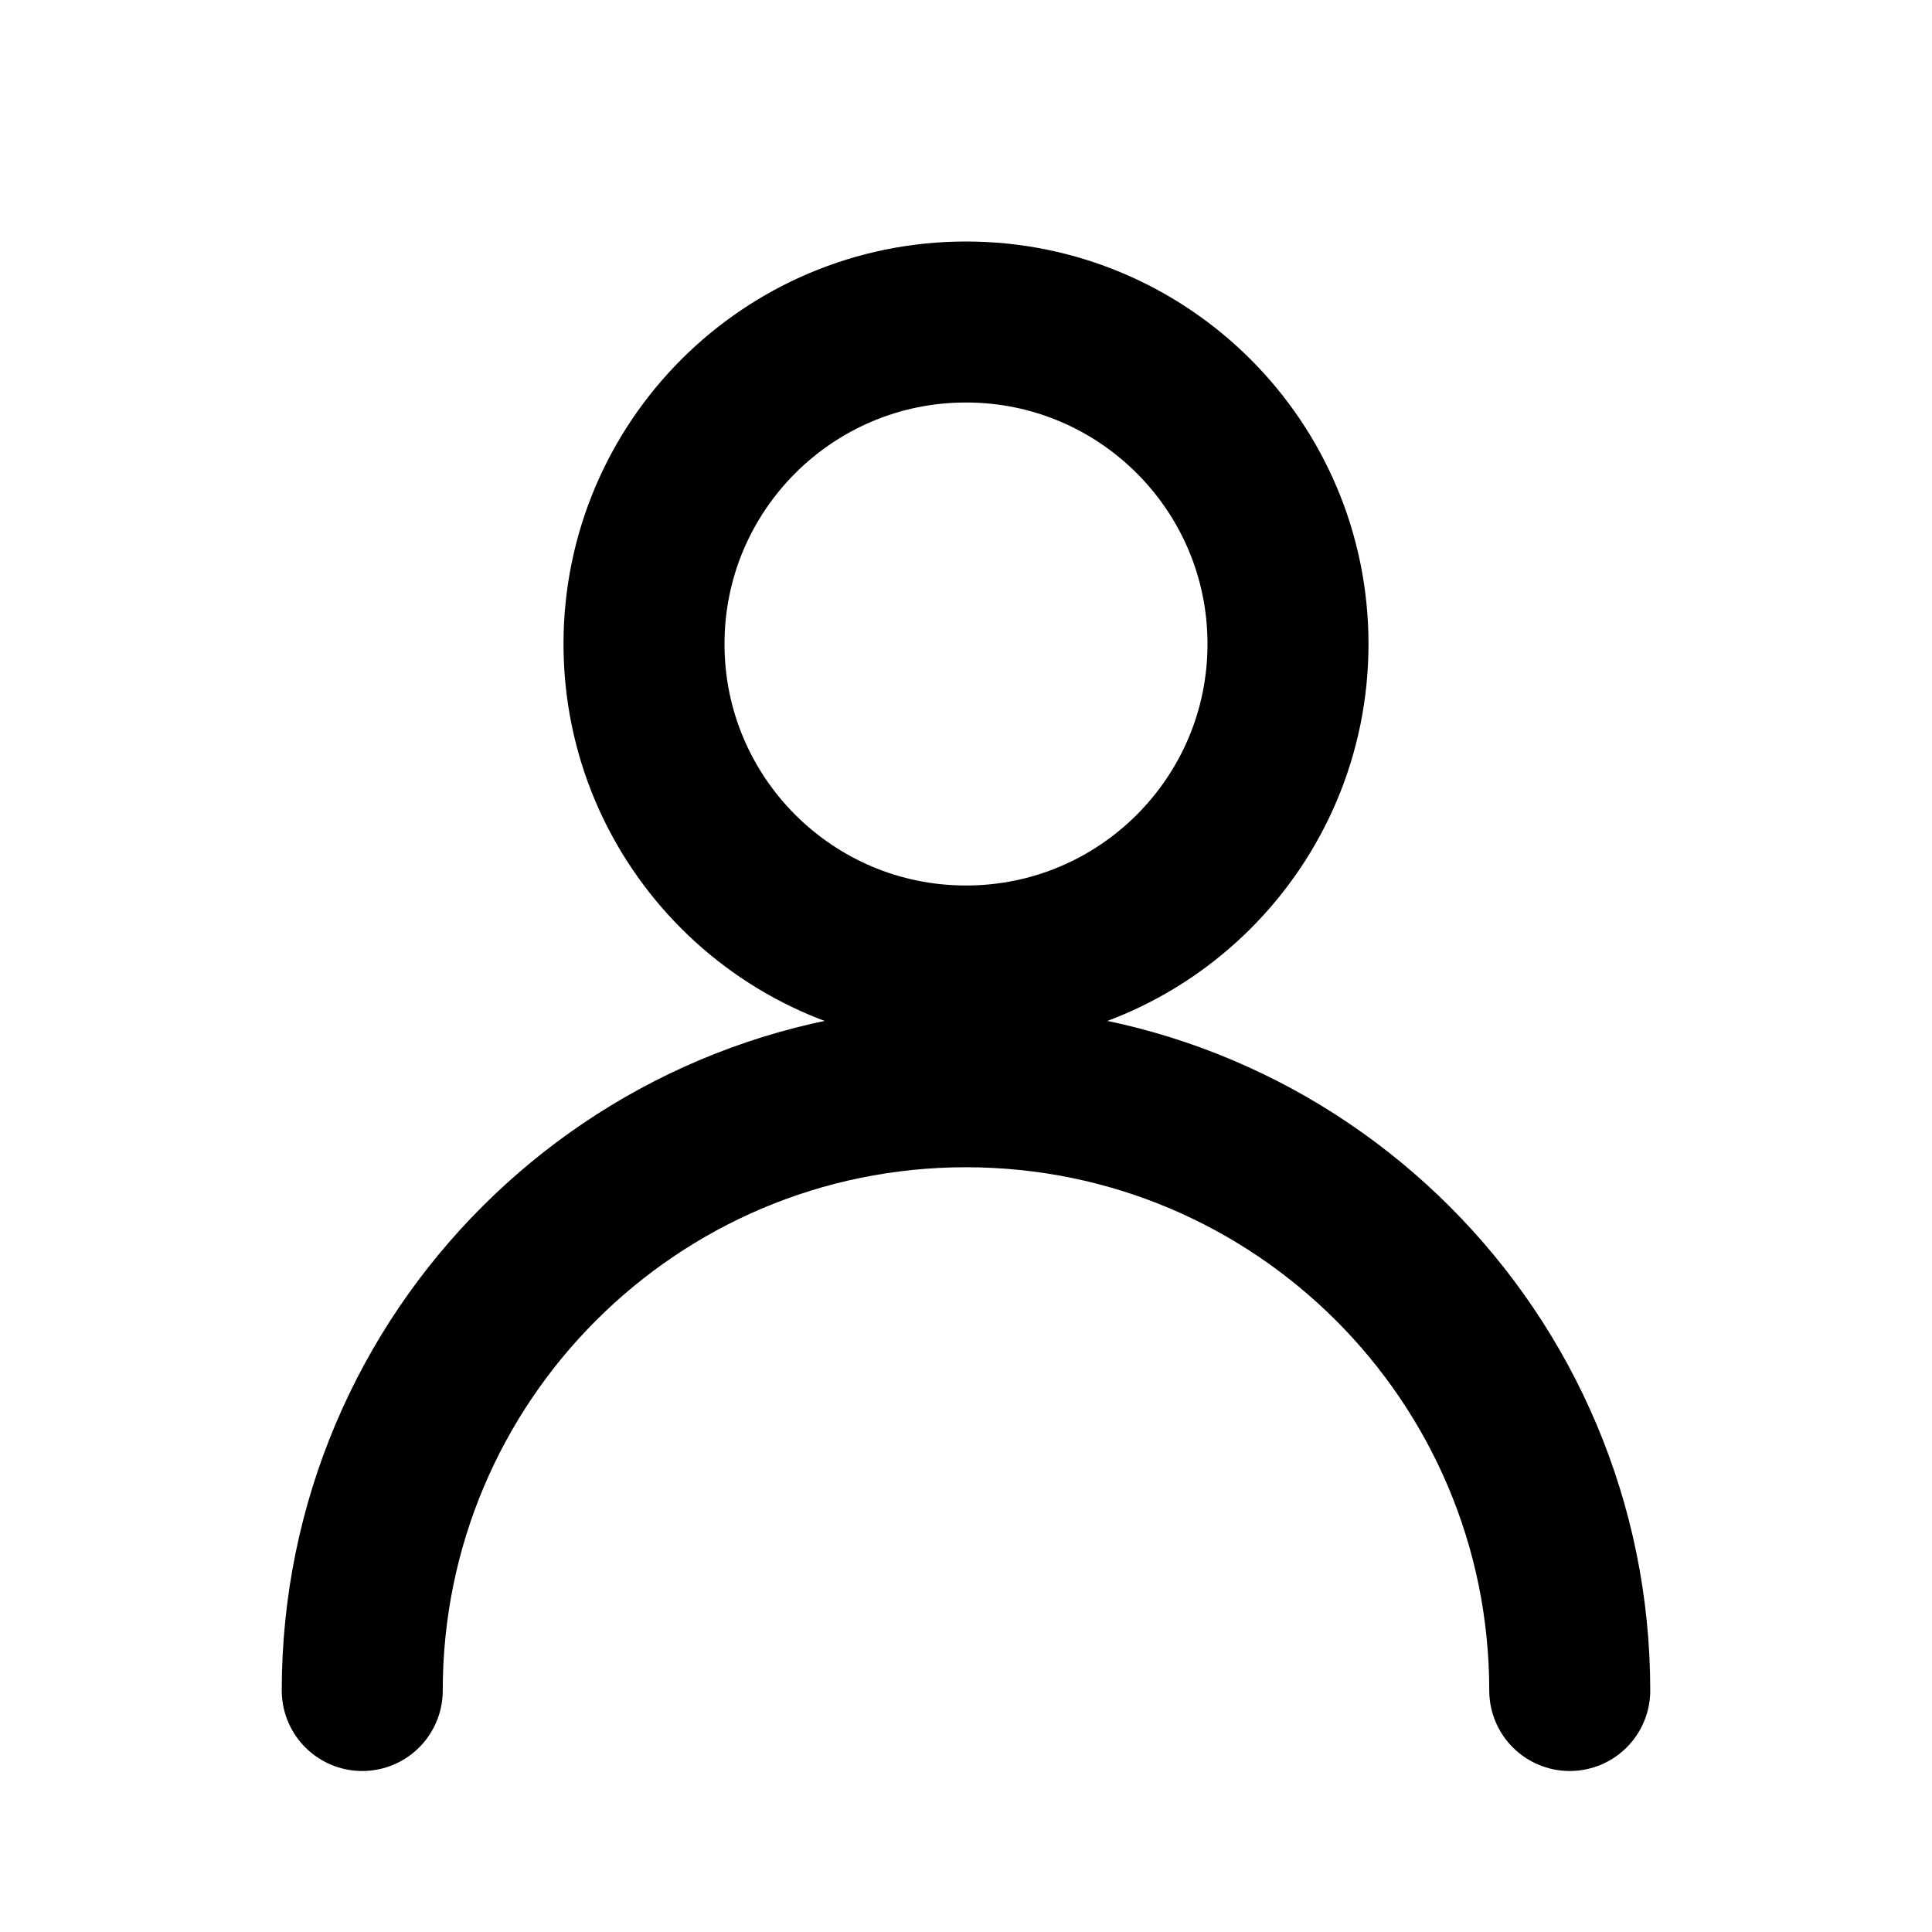
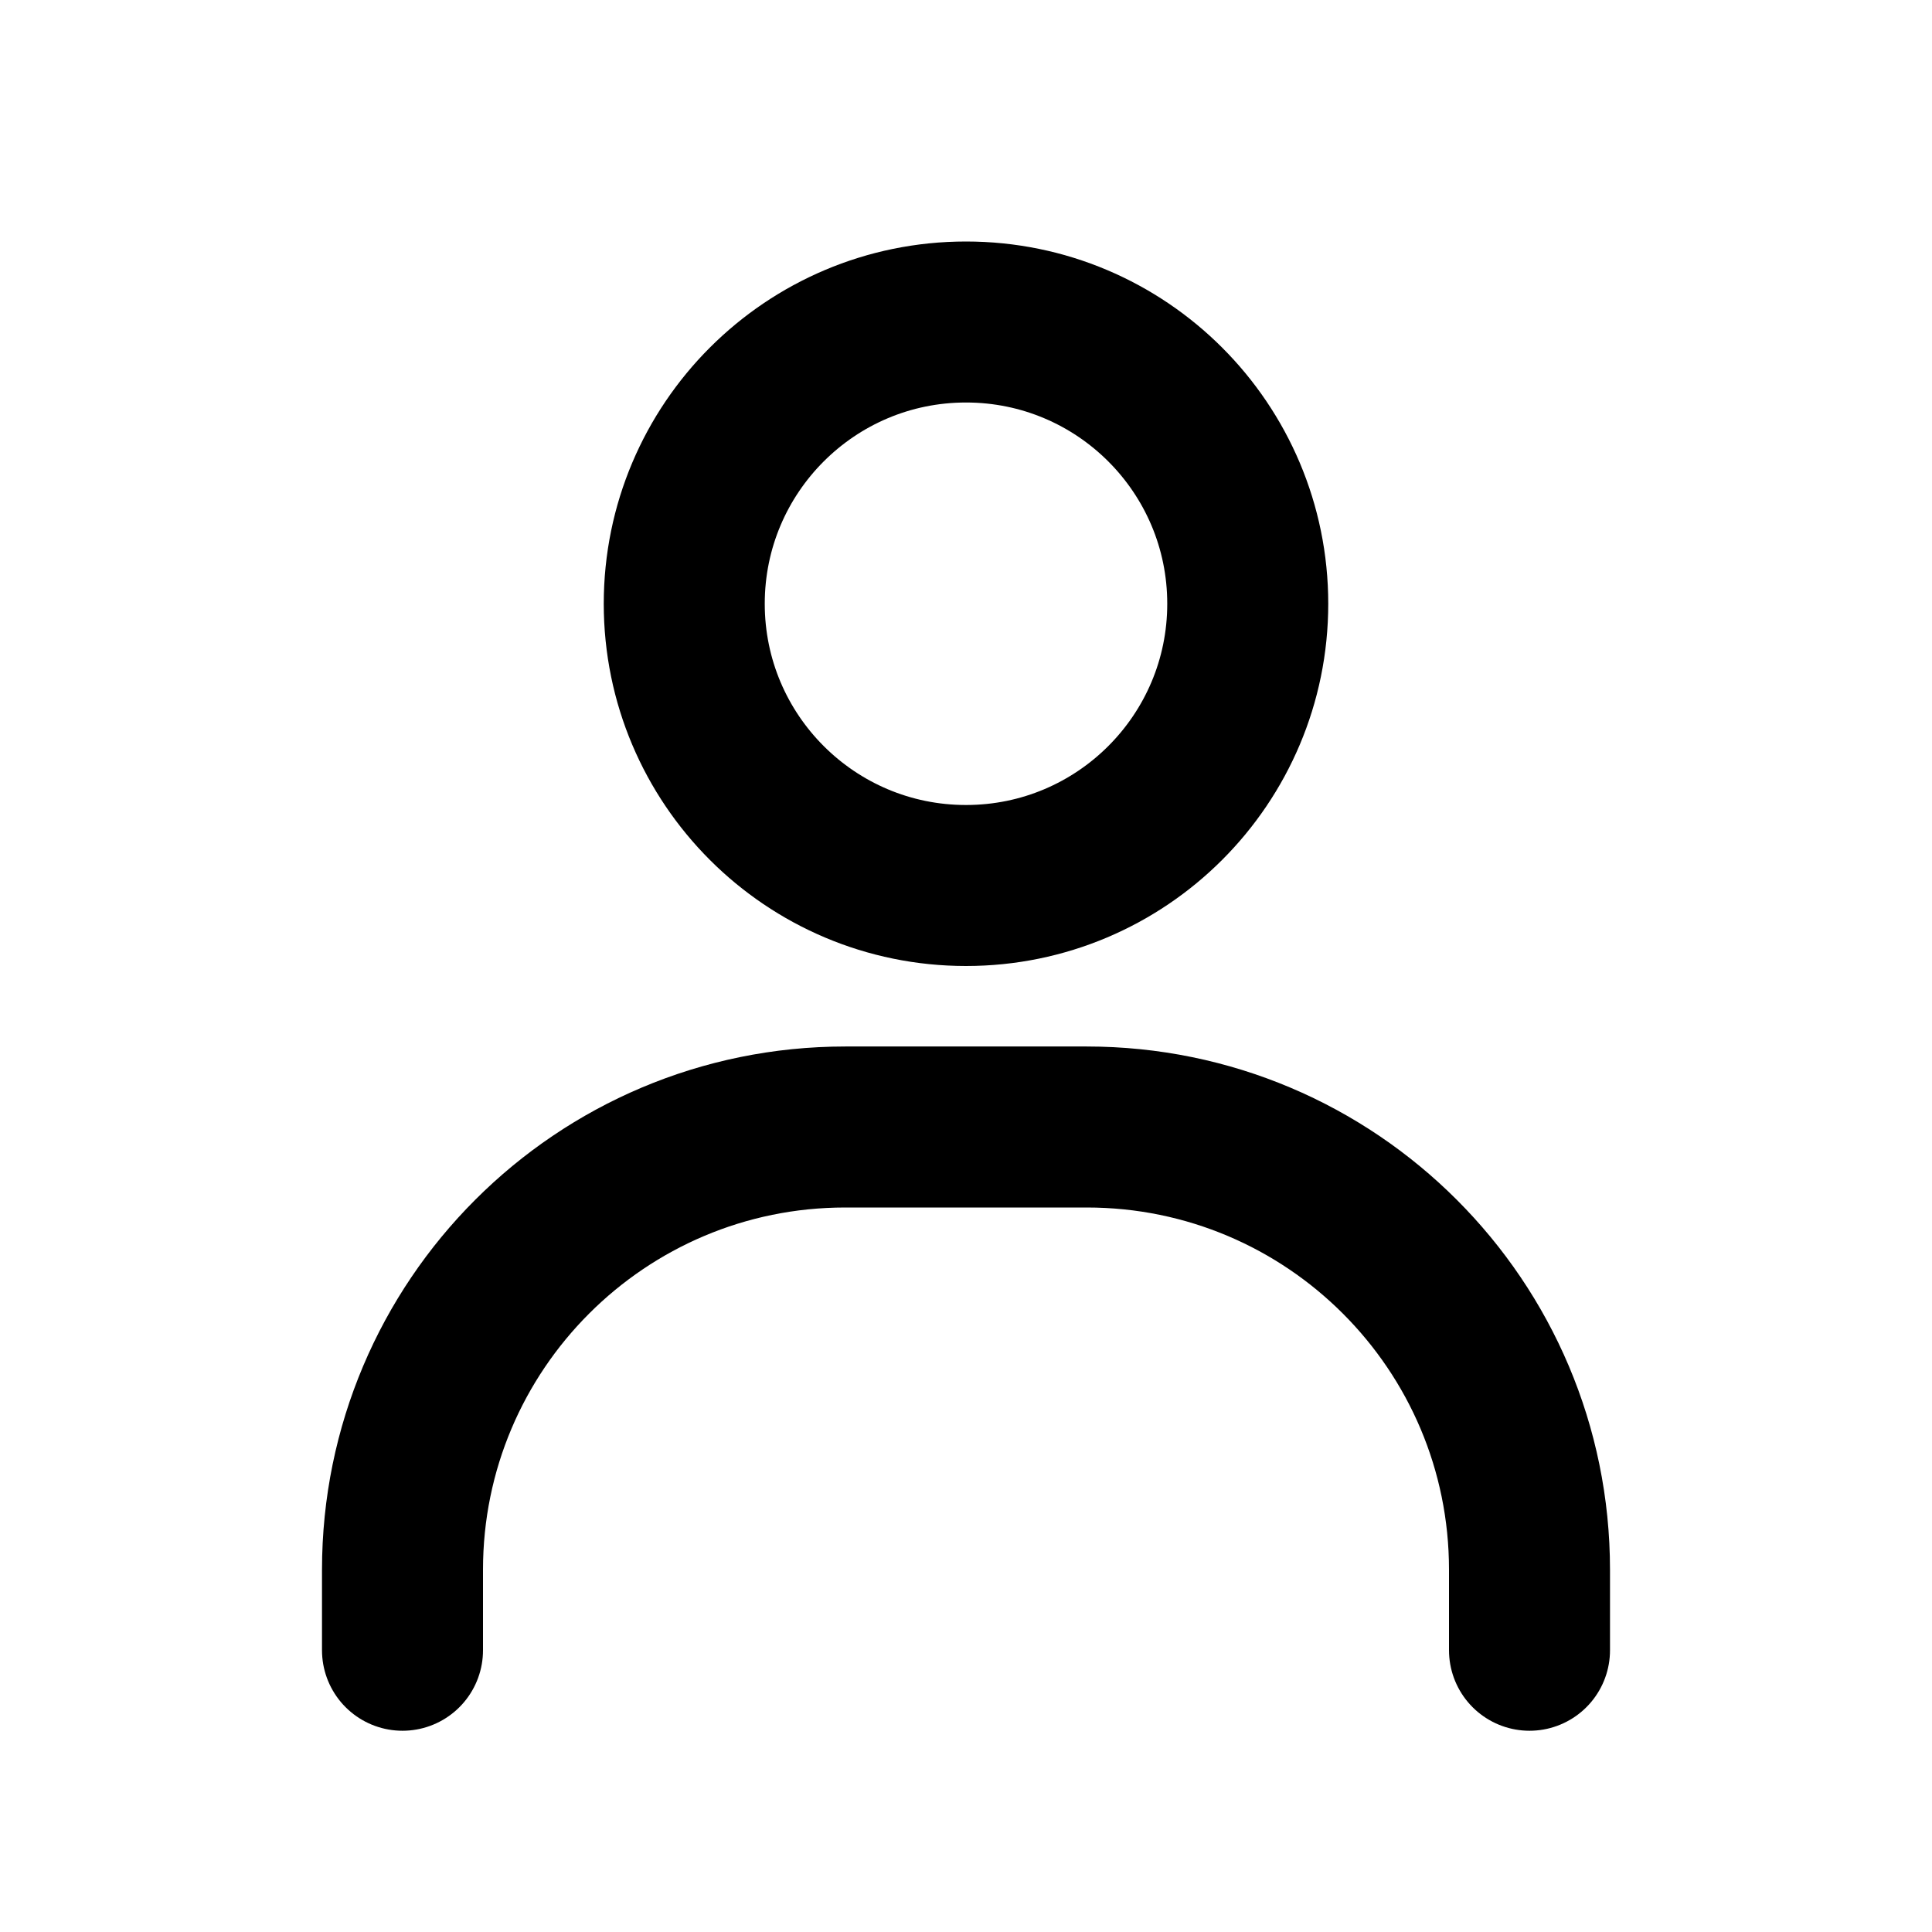
<svg xmlns="http://www.w3.org/2000/svg" viewBox="0 0 24 24" fill="none" stroke="currentColor" stroke-width="2" stroke-linecap="round" stroke-linejoin="round">
-   <circle cx="12" cy="8" r="4" />
-   <path d="M4.5 21a7.5 7.5 0 0 1 15 0" />
+   <circle cx="12" cy="7.5" r="3.5" />
+   <path d="M5 20.5v-1a5.5 5.5 0 0 1 5.5-5.5h3a5.5 5.5 0 0 1 5.5 5.5v1" />
</svg>
